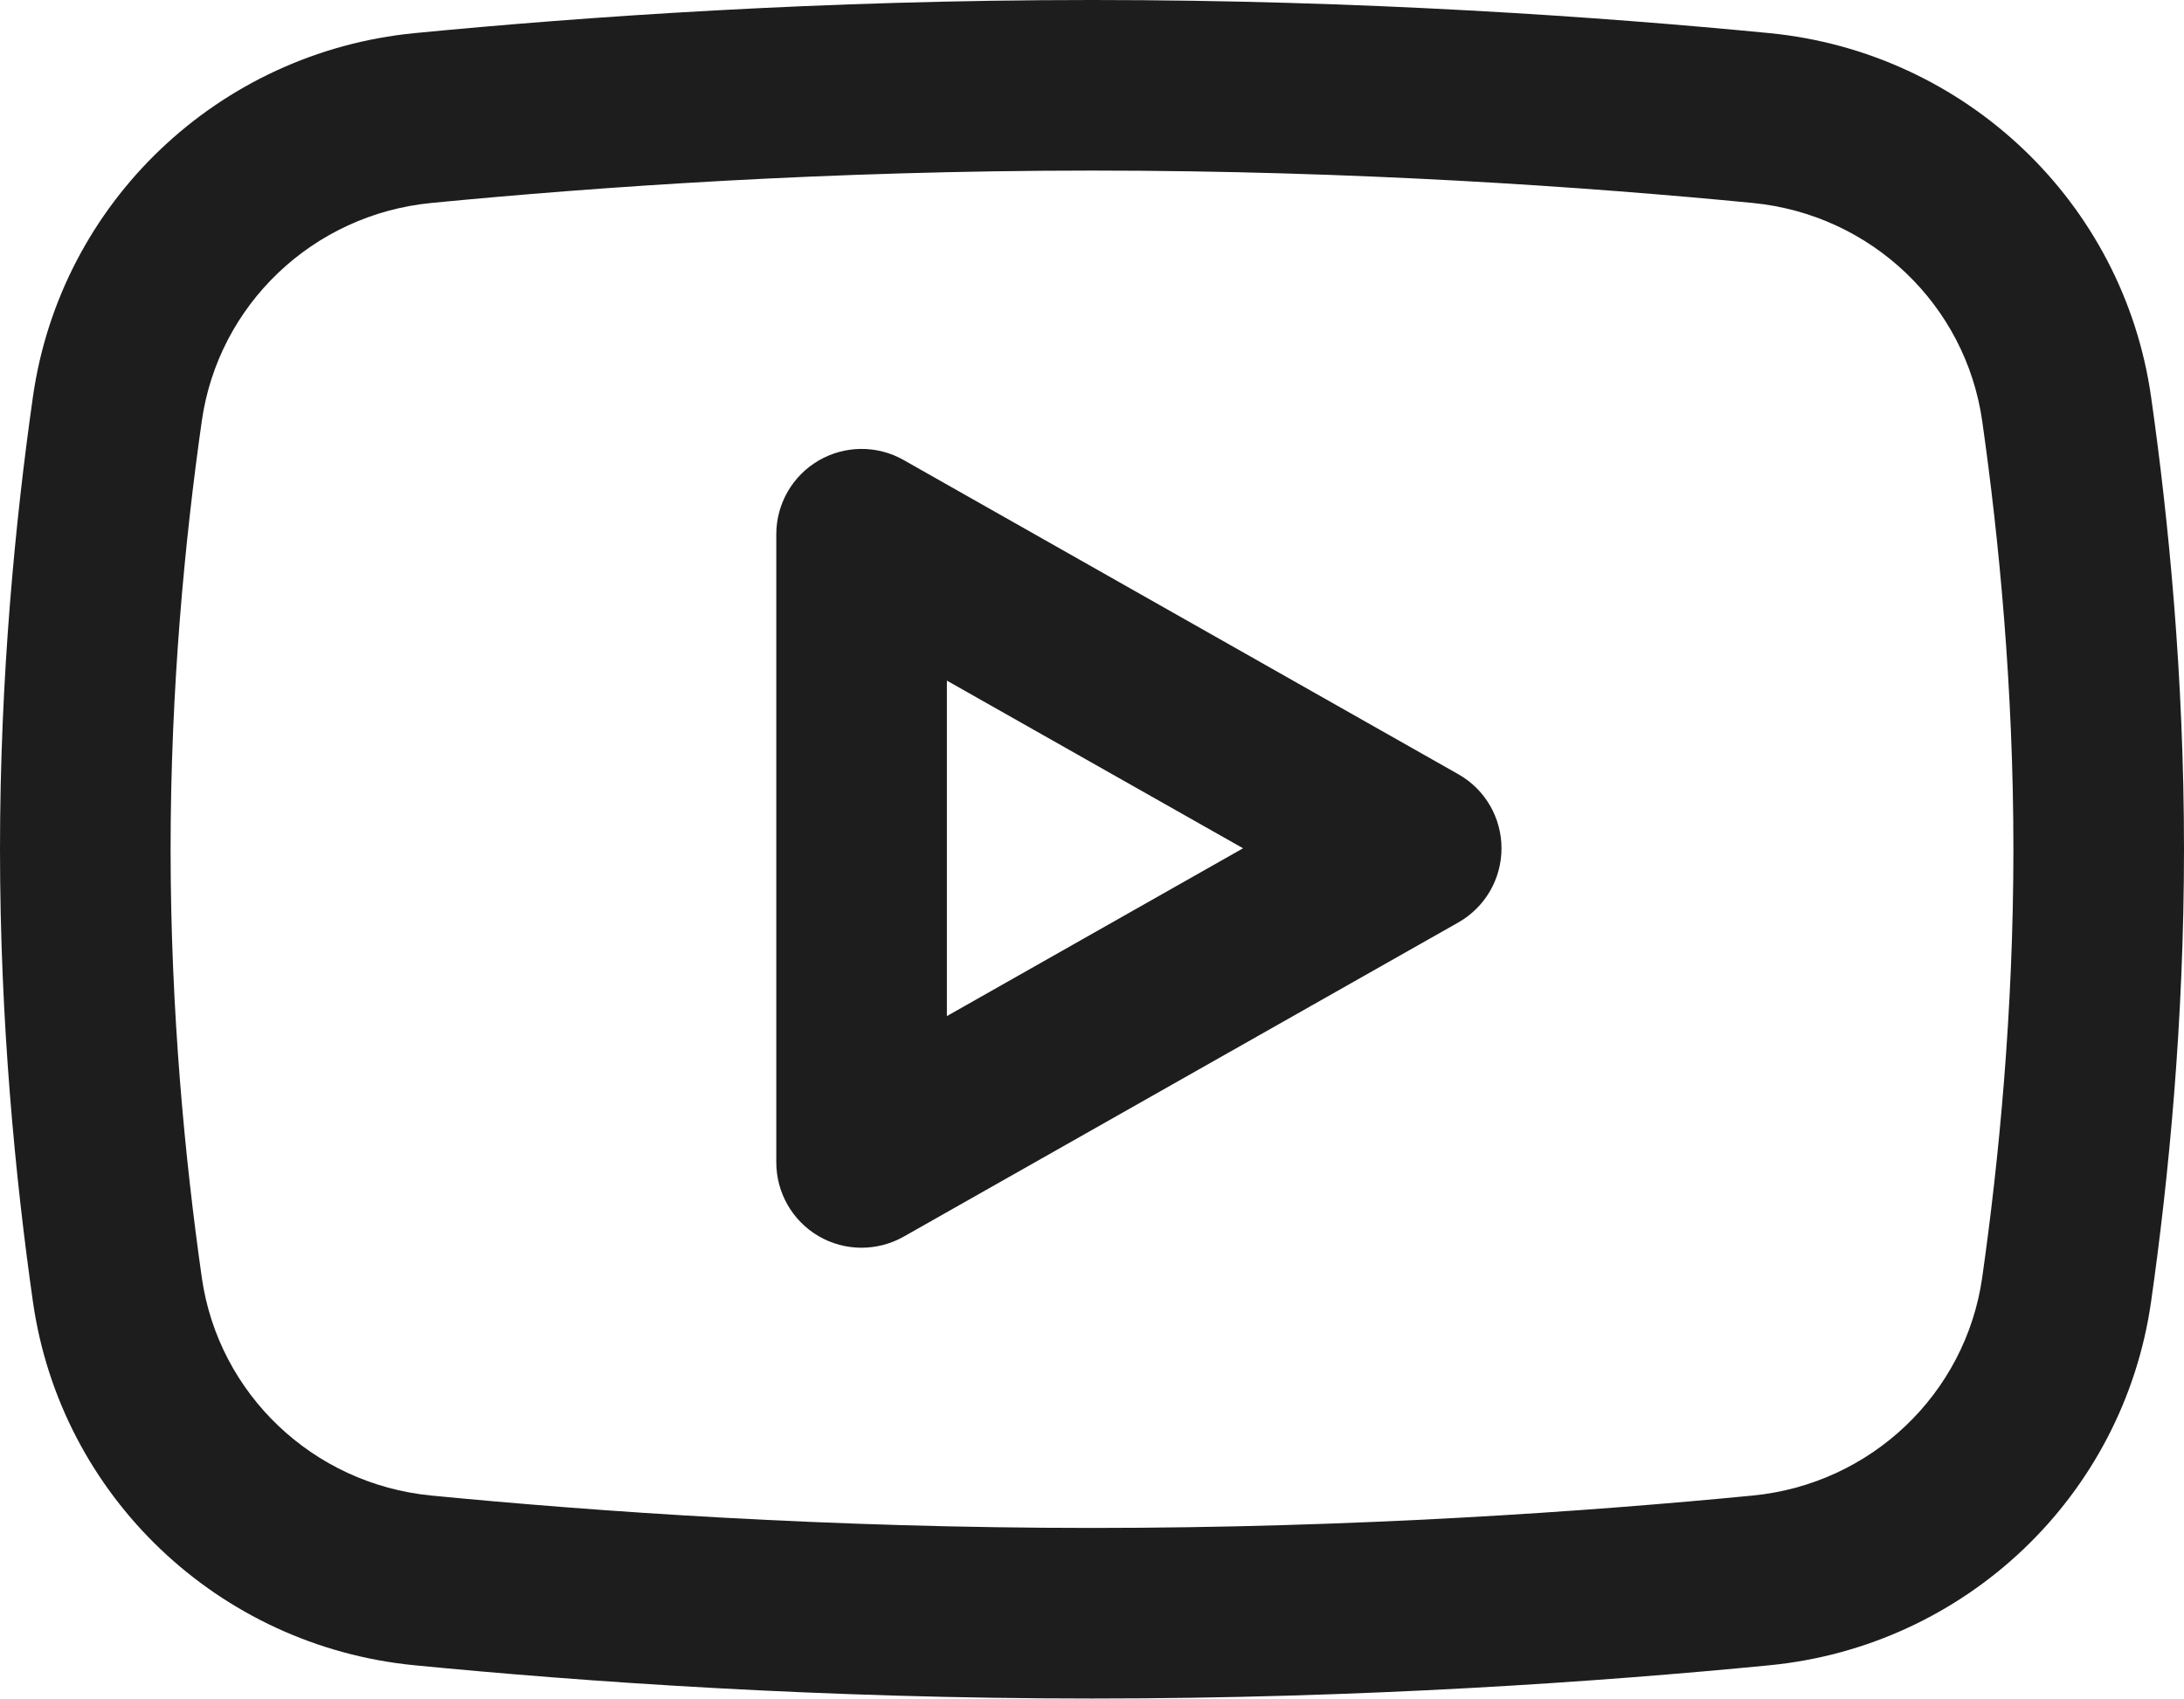
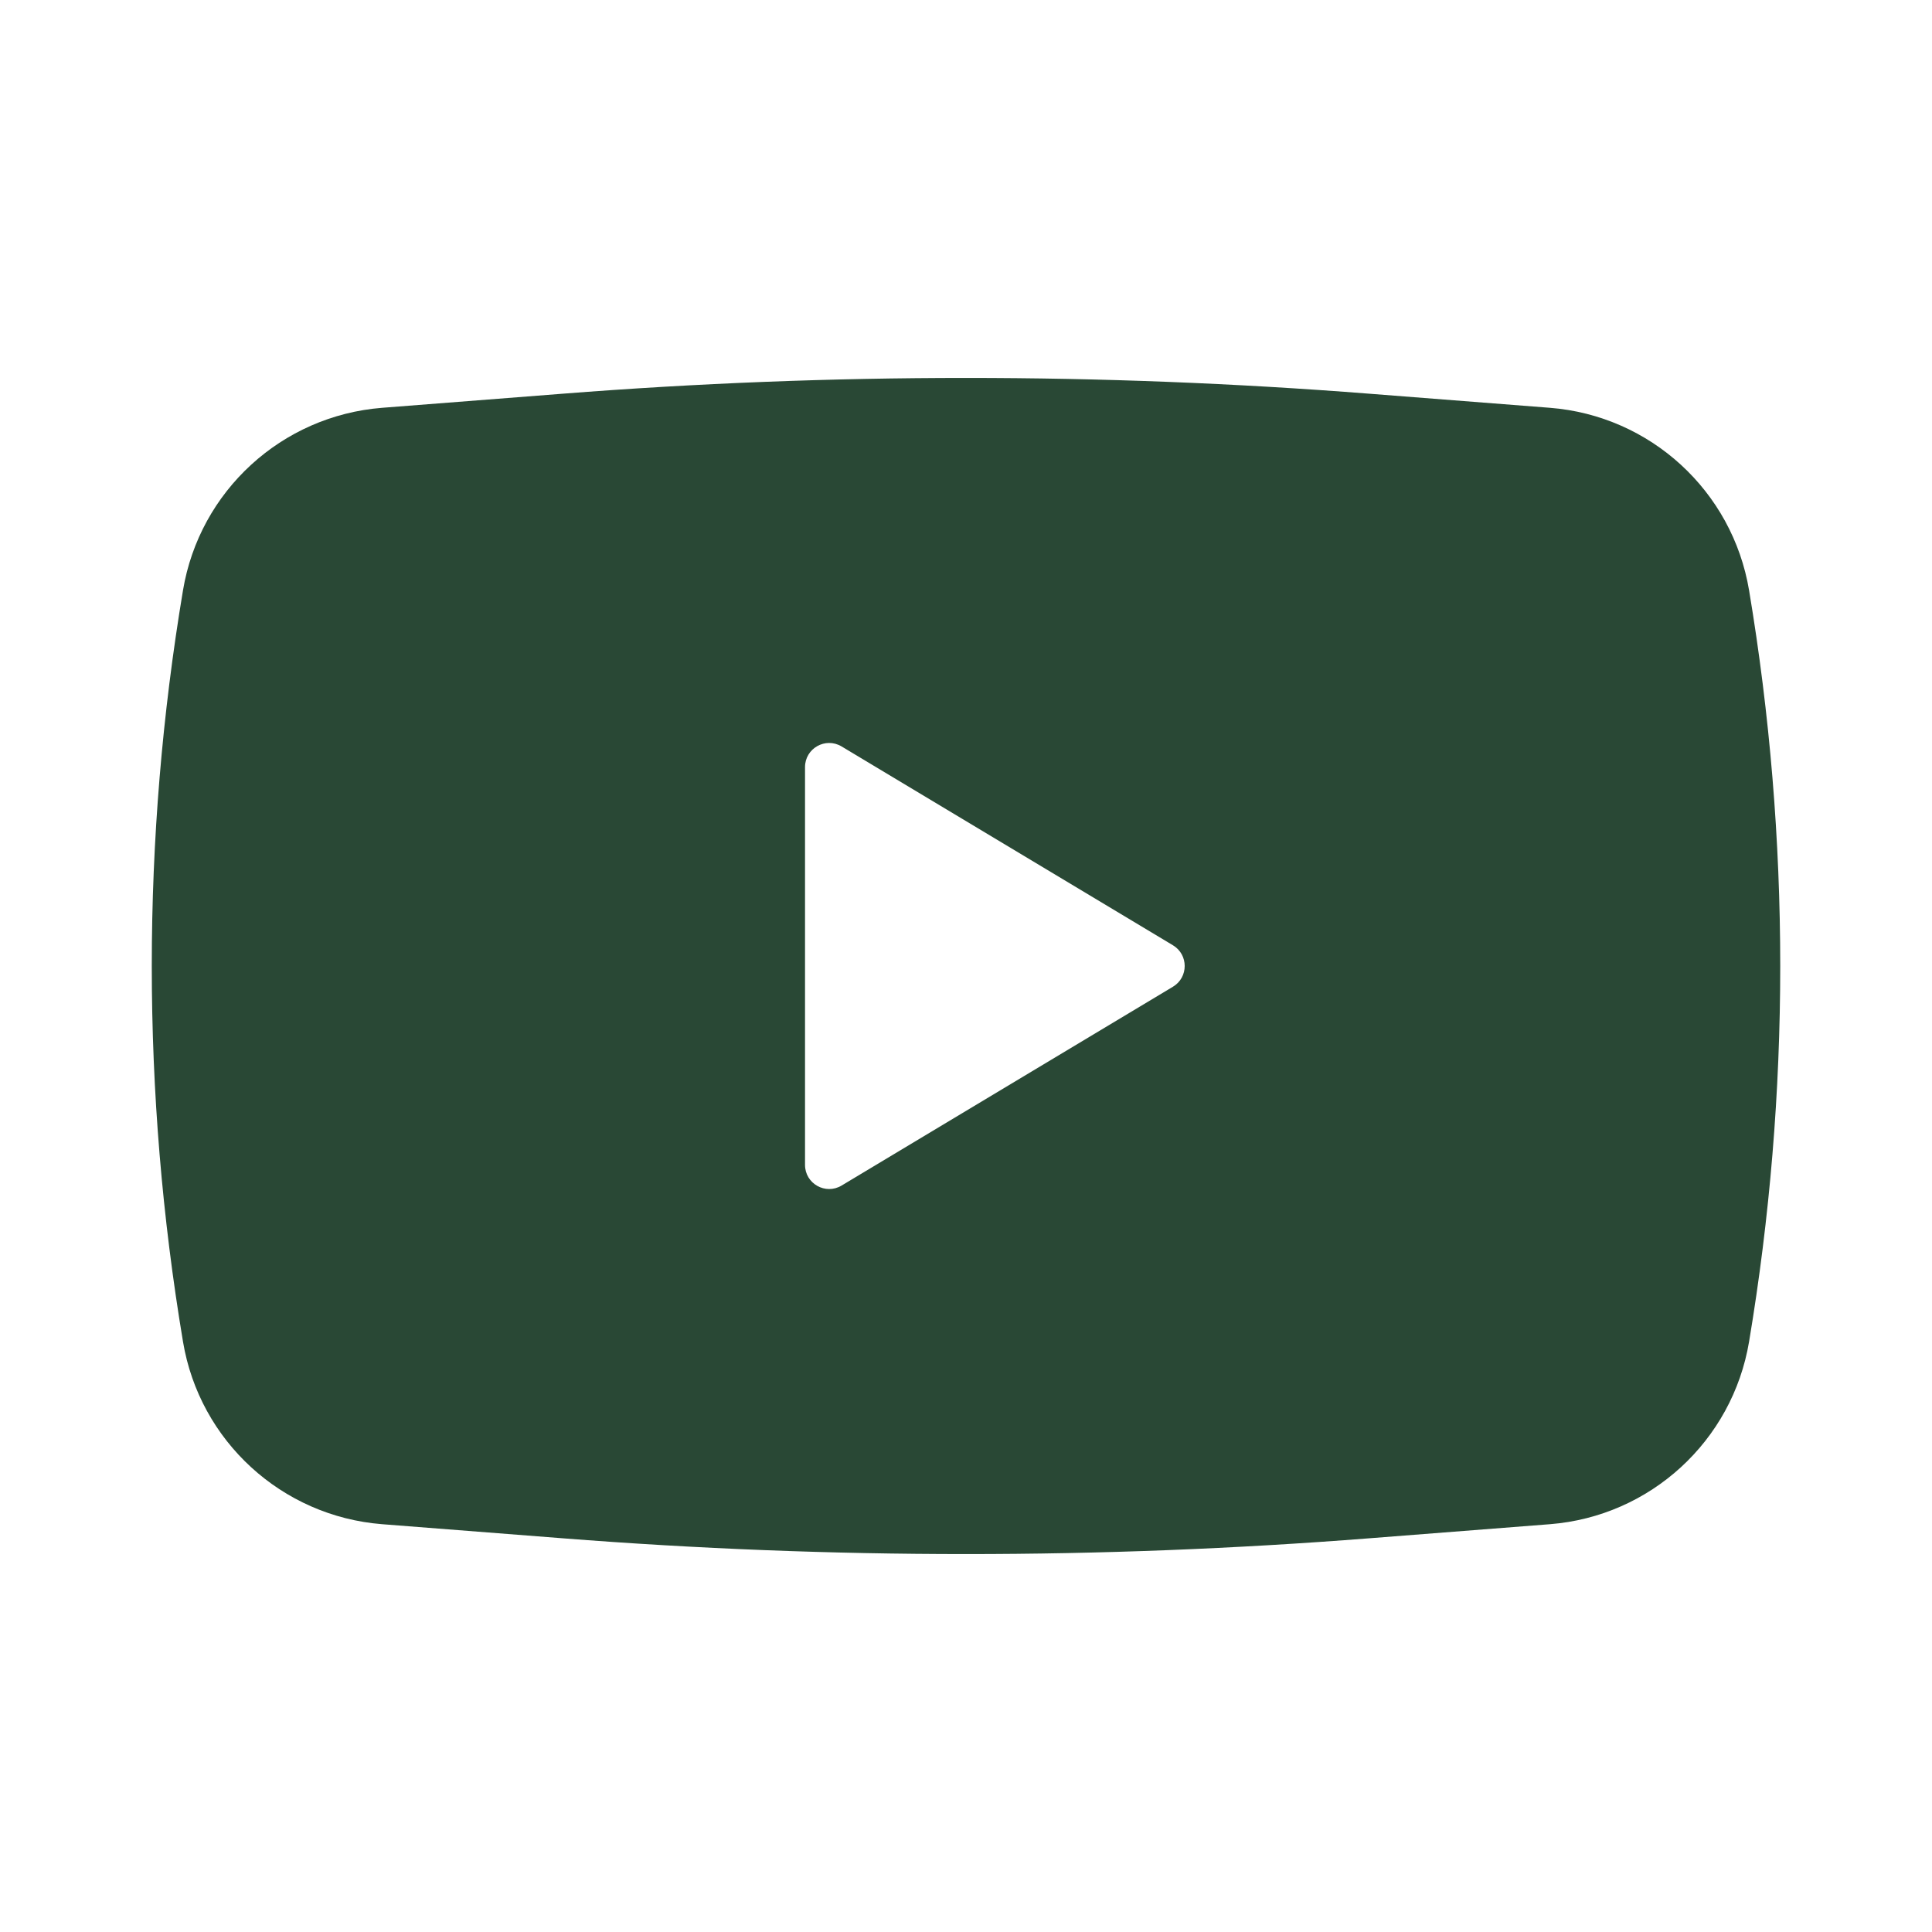
- <svg xmlns="http://www.w3.org/2000/svg" width="18" height="14" viewBox="0 0 18 14" fill="none">
-   <path fill-rule="evenodd" clip-rule="evenodd" d="M9 14C6.774 14 4.808 13.862 3.417 13.726C1.802 13.569 0.499 12.333 0.271 10.727L0.271 10.727C0.127 9.715 0 8.422 0 7C0 5.578 0.127 4.285 0.271 3.273L0.271 3.273C0.499 1.667 1.802 0.431 3.417 0.273C4.808 0.138 6.774 -0 9 -0C11.226 -0 13.192 0.138 14.583 0.273C16.198 0.431 17.501 1.667 17.729 3.273C17.873 4.285 18 5.578 18 7C18 8.422 17.873 9.715 17.729 10.727C17.501 12.333 16.198 13.569 14.583 13.726C13.192 13.862 11.226 14 9 14ZM3.554 12.327C4.911 12.459 6.83 12.594 9 12.594C11.17 12.594 13.089 12.459 14.446 12.327C15.422 12.232 16.201 11.487 16.337 10.529C16.474 9.566 16.594 8.341 16.594 7C16.594 5.659 16.474 4.434 16.337 3.471C16.201 2.513 15.422 1.768 14.446 1.673C13.089 1.541 11.17 1.406 9 1.406C6.83 1.406 4.911 1.541 3.554 1.673C2.578 1.768 1.799 2.513 1.663 3.471C1.526 4.434 1.406 5.659 1.406 7C1.406 8.341 1.526 9.566 1.663 10.529C1.799 11.487 2.578 12.232 3.554 12.327ZM7.448 10.193C7.23 10.316 6.963 10.315 6.747 10.189C6.531 10.063 6.398 9.831 6.398 9.581V4.404C6.398 4.153 6.531 3.922 6.747 3.796C6.963 3.67 7.23 3.668 7.448 3.792L12.018 6.381C12.239 6.505 12.375 6.739 12.375 6.992C12.375 7.246 12.239 7.479 12.018 7.604L7.448 10.193ZM10.245 6.992L7.804 5.61V8.375L10.245 6.992Z" fill="#1D1D1D" />
+ <svg xmlns="http://www.w3.org/2000/svg" width="28" height="28" viewBox="0 0 28 28" fill="none">
+   <path fill-rule="evenodd" clip-rule="evenodd" d="M8.154 5.706C12.045 5.401 15.955 5.401 19.846 5.706L22.461 5.91C23.917 6.024 25.108 7.115 25.349 8.556C25.951 12.16 25.951 15.84 25.349 19.444C25.108 20.885 23.917 21.976 22.461 22.09L19.846 22.294C15.955 22.599 12.045 22.599 8.154 22.294L5.54 22.09C4.084 21.976 2.892 20.885 2.652 19.444C2.049 15.84 2.049 12.16 2.652 8.556C2.892 7.115 4.084 6.024 5.54 5.91L8.154 5.706ZM11.667 16.882V11.118C11.667 10.846 11.963 10.678 12.197 10.818L17 13.7C17.226 13.836 17.226 14.164 17 14.3L12.197 17.182C11.963 17.322 11.667 17.154 11.667 16.882Z" fill="#294835" />
</svg>
